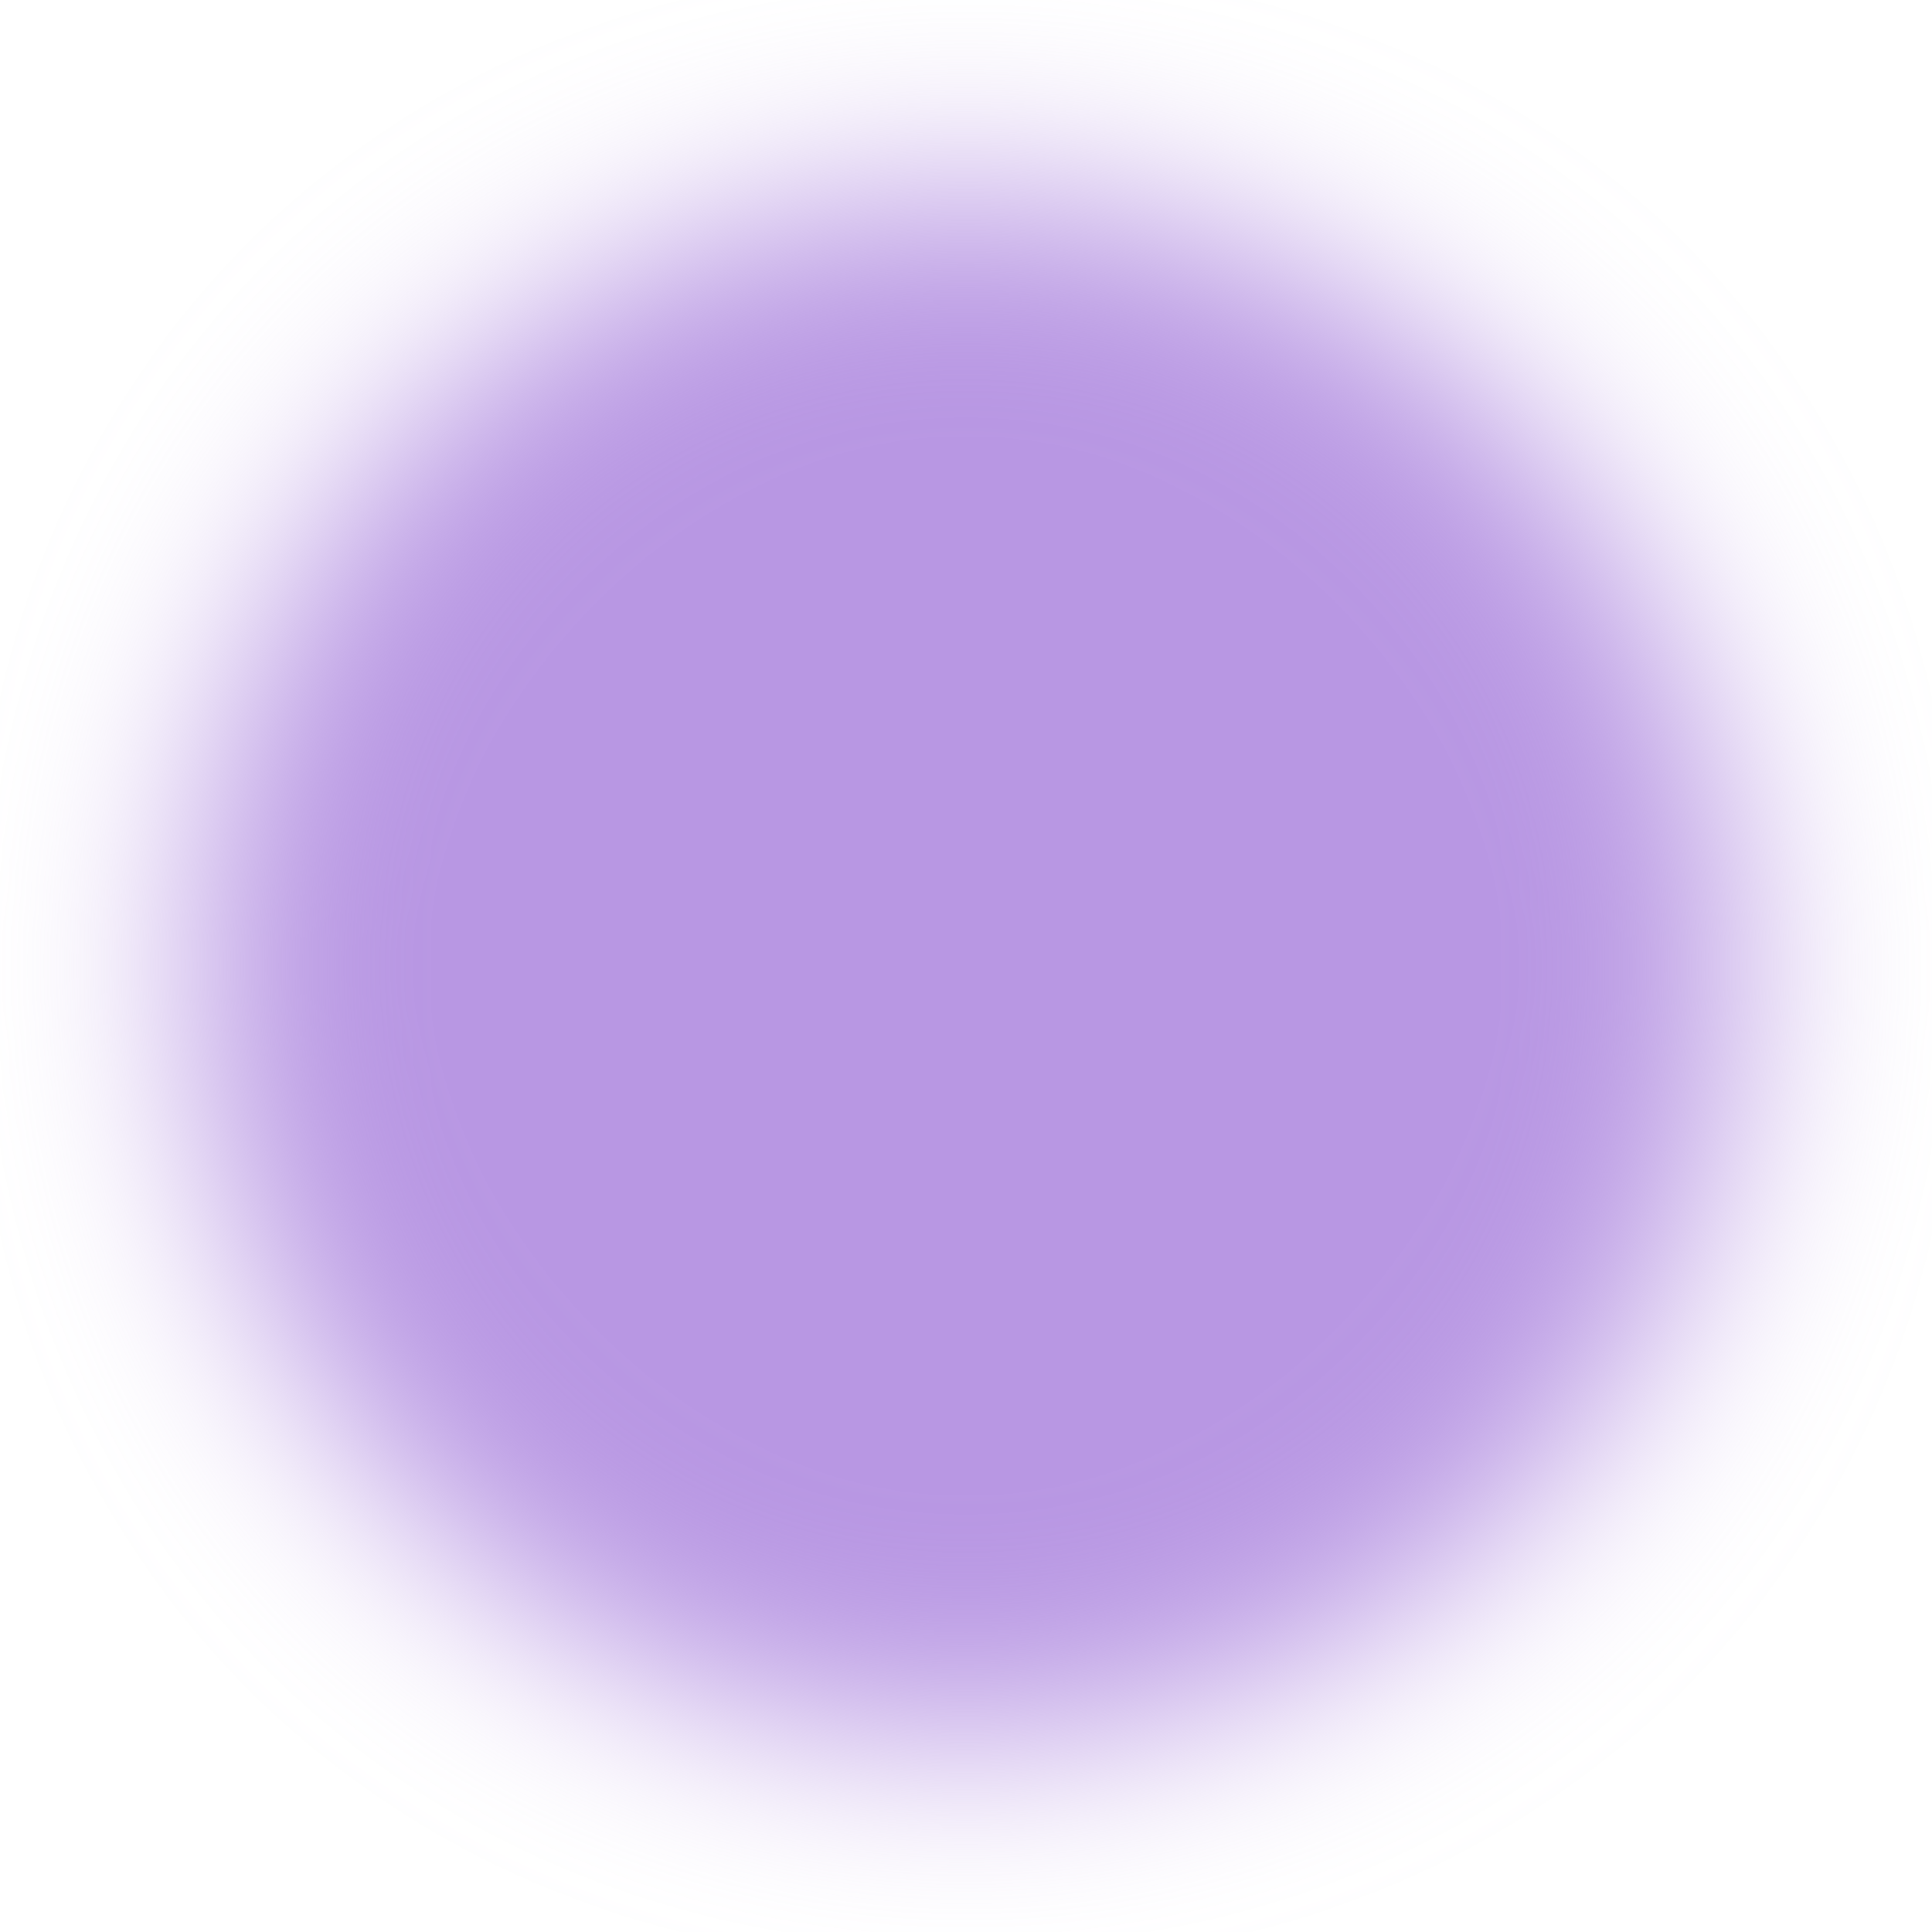
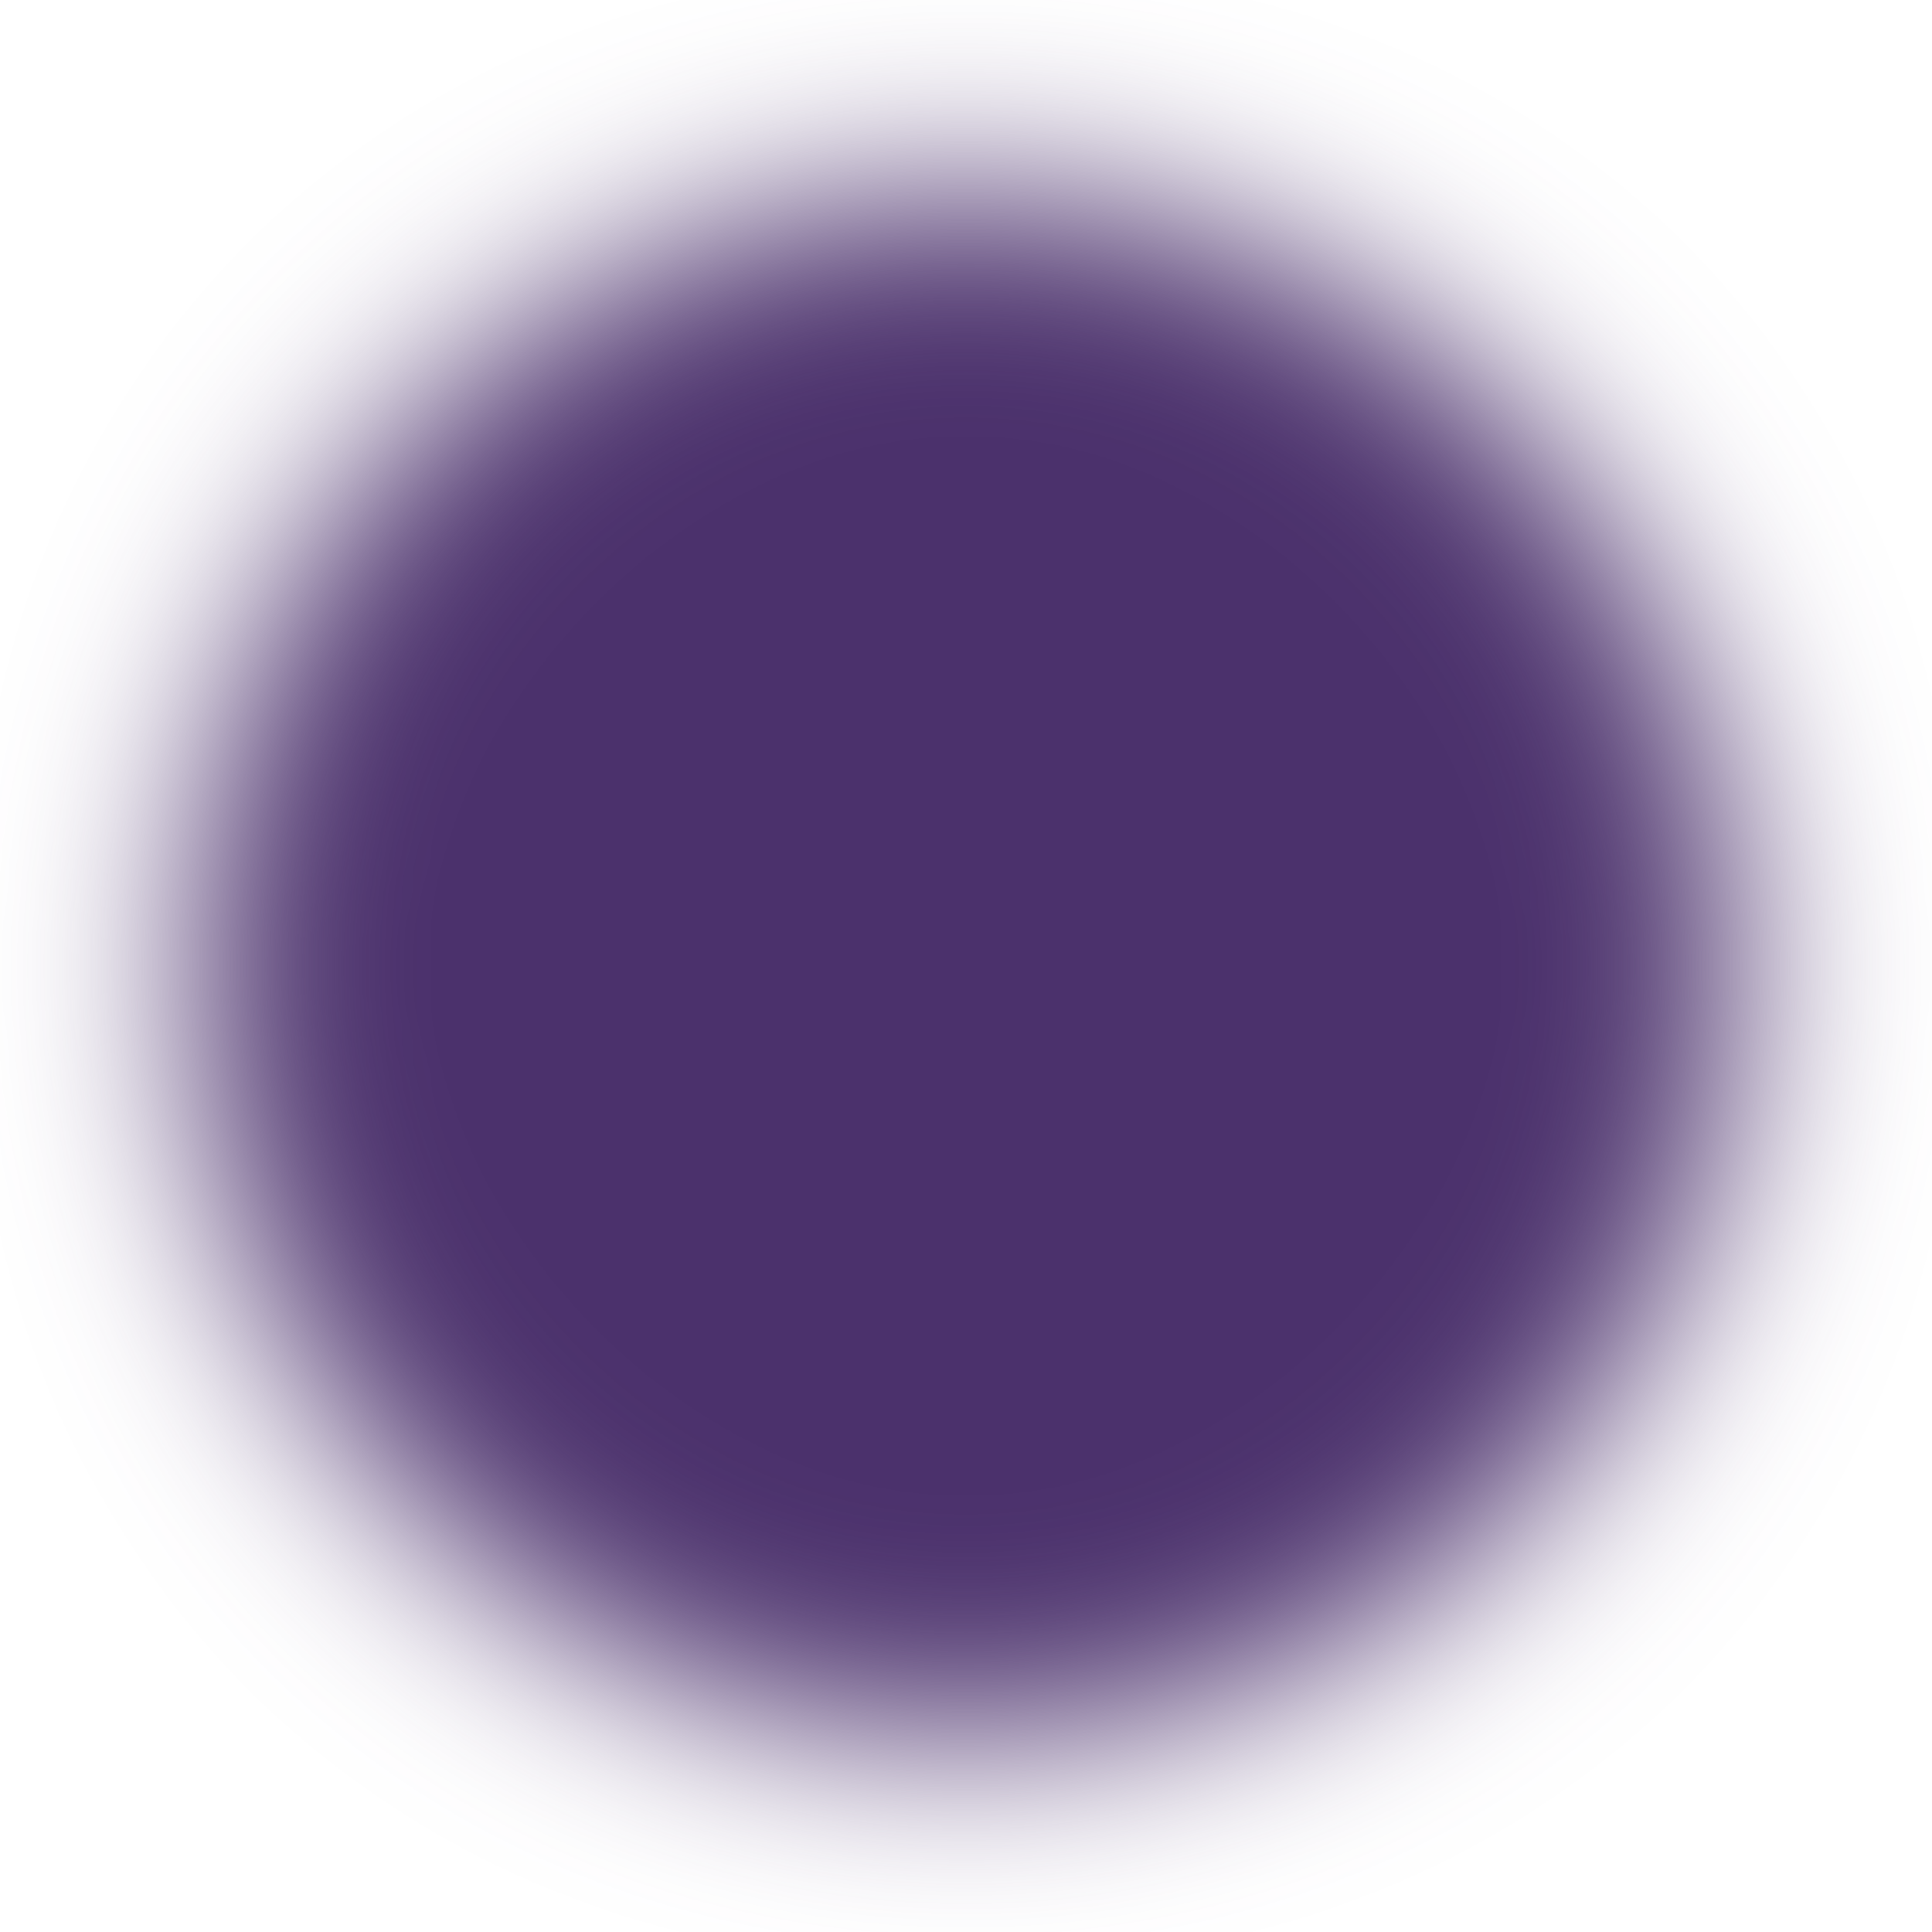
<svg xmlns="http://www.w3.org/2000/svg" width="79" height="79" viewBox="0 0 79 79" fill="none">
  <g filter="url(#filter0_f_37_177)">
-     <circle cx="39.5" cy="39.5" r="31.5" fill="#B897E3" />
+     <circle cx="39.5" cy="39.5" r="31.5" fill="#4B316C" />
  </g>
  <defs>
    <filter id="filter0_f_37_177" x="0" y="0" width="79" height="79" filterUnits="userSpaceOnUse" color-interpolation-filters="sRGB">
      <feFlood flood-opacity="0" result="BackgroundImageFix" />
      <feBlend mode="normal" in="SourceGraphic" in2="BackgroundImageFix" result="shape" />
      <feGaussianBlur stdDeviation="4" result="effect1_foregroundBlur_37_177" />
    </filter>
  </defs>
</svg>
